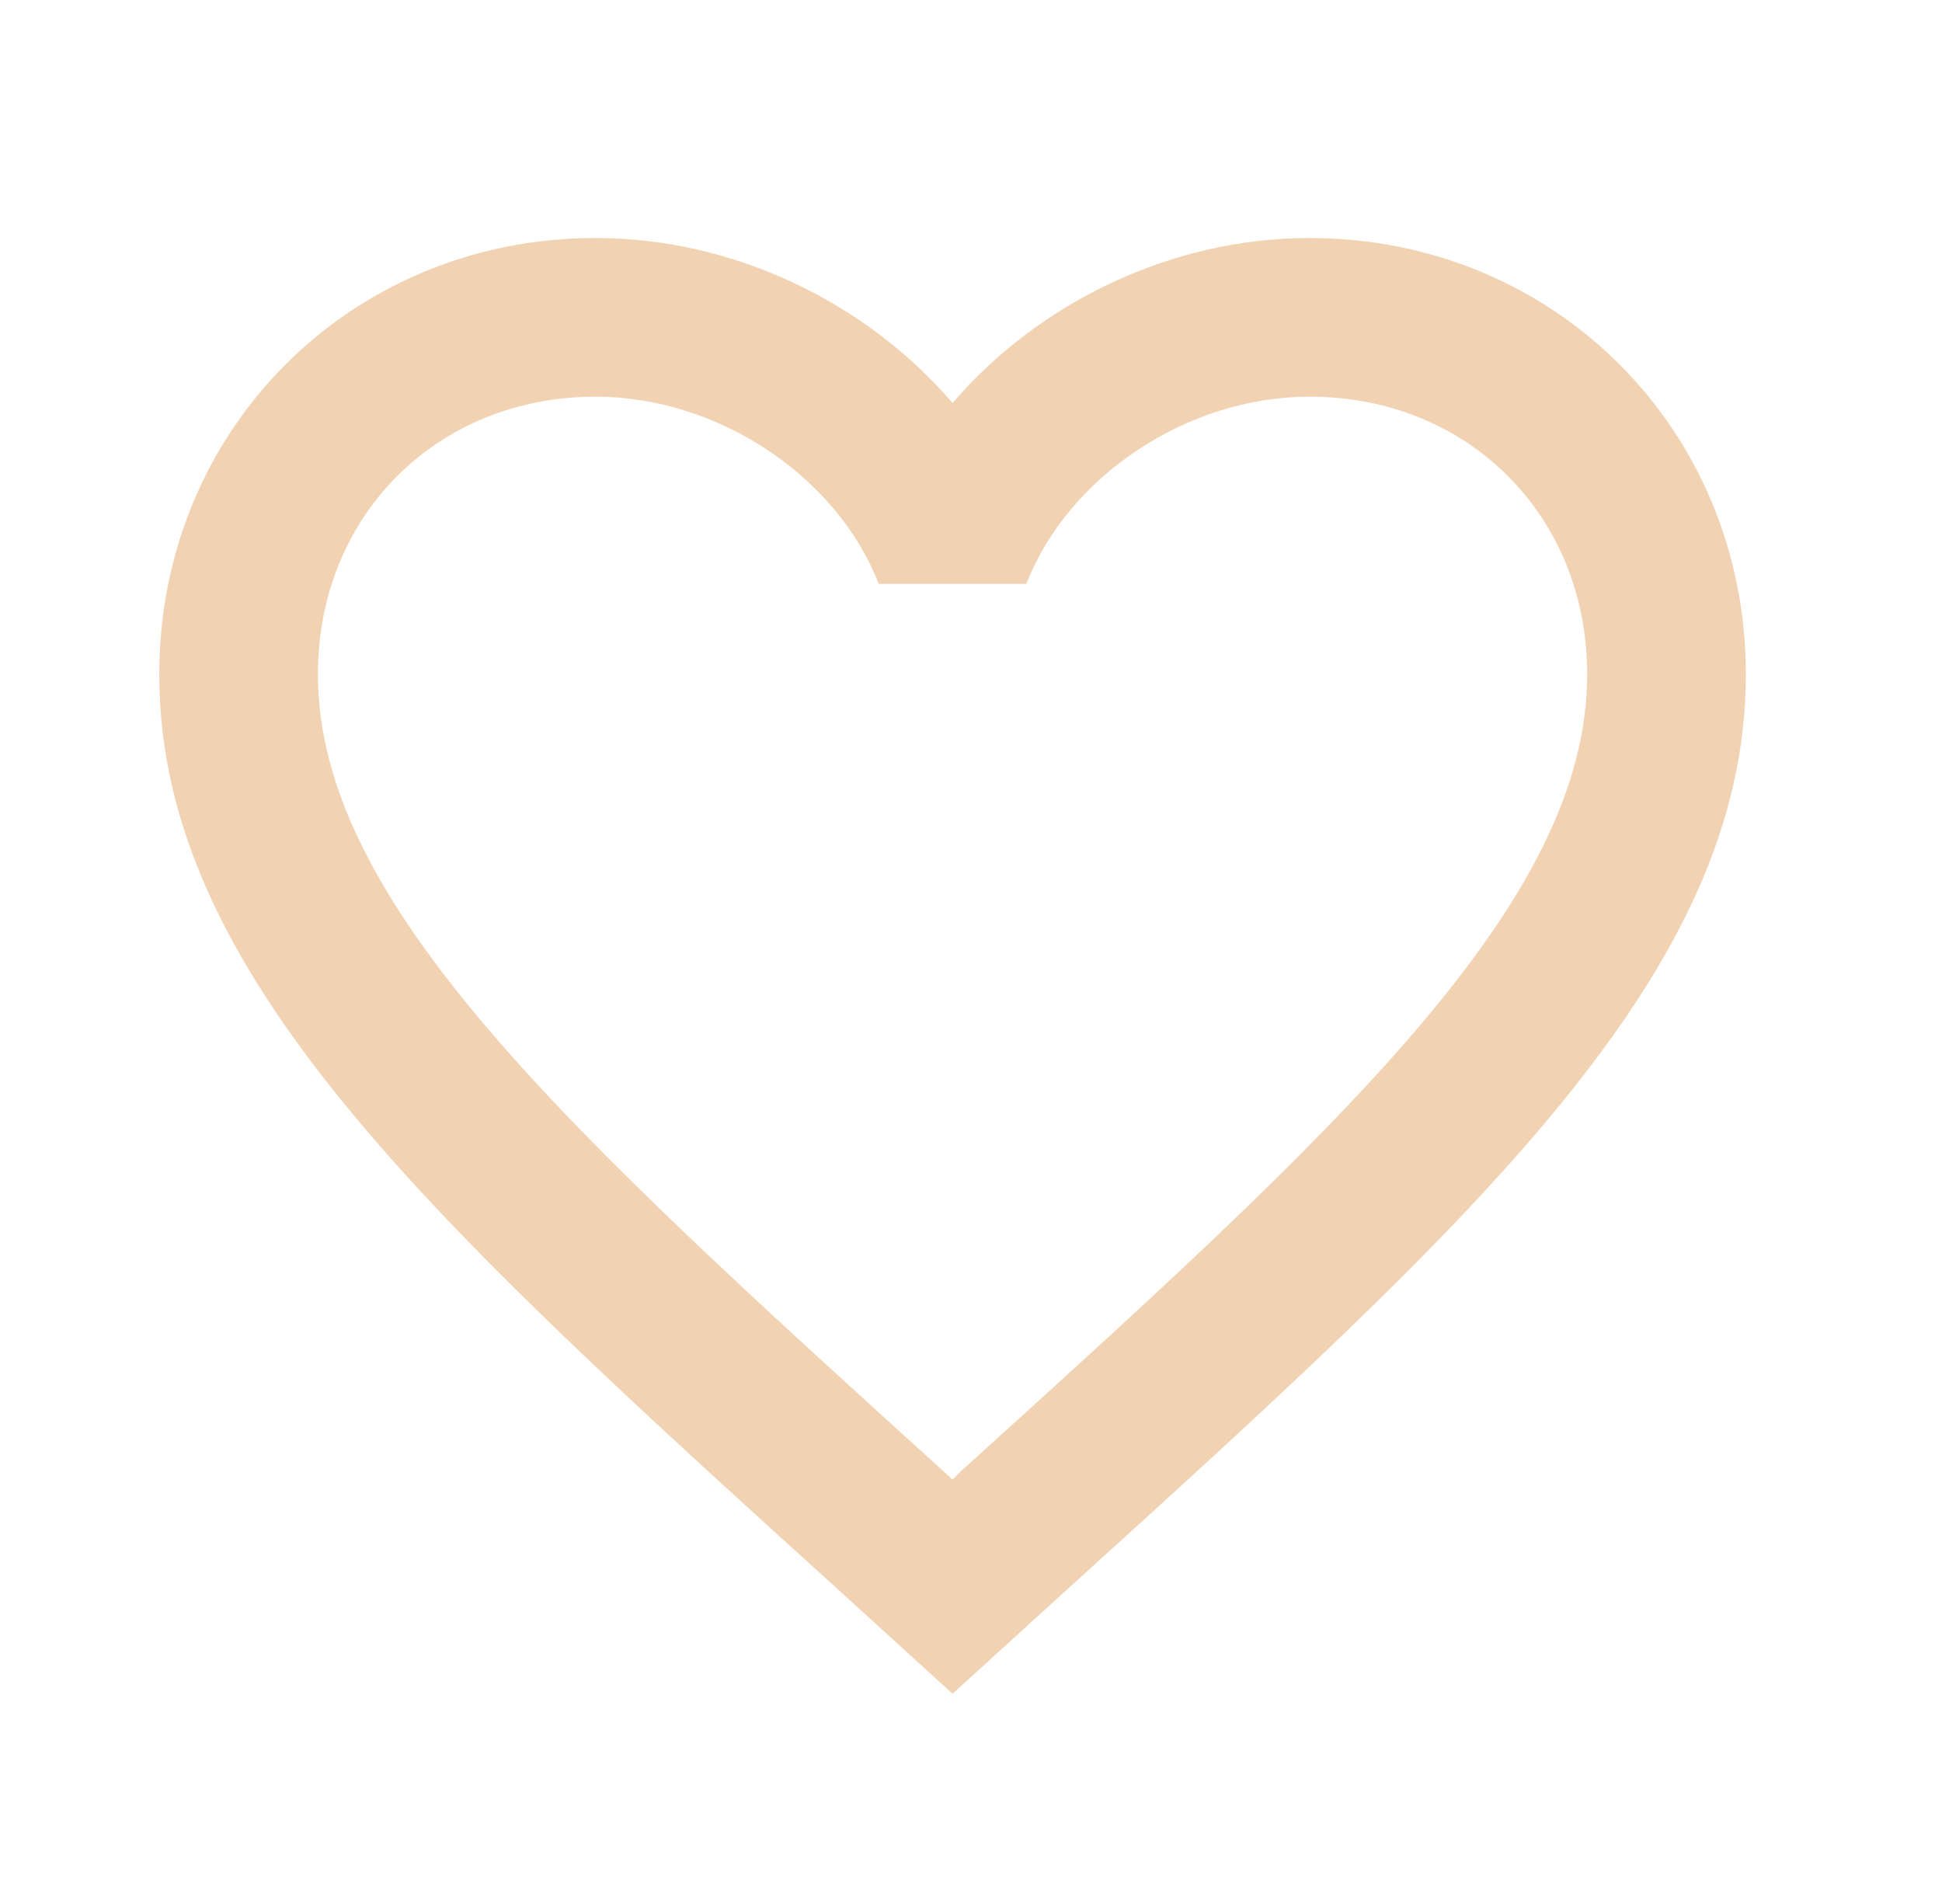
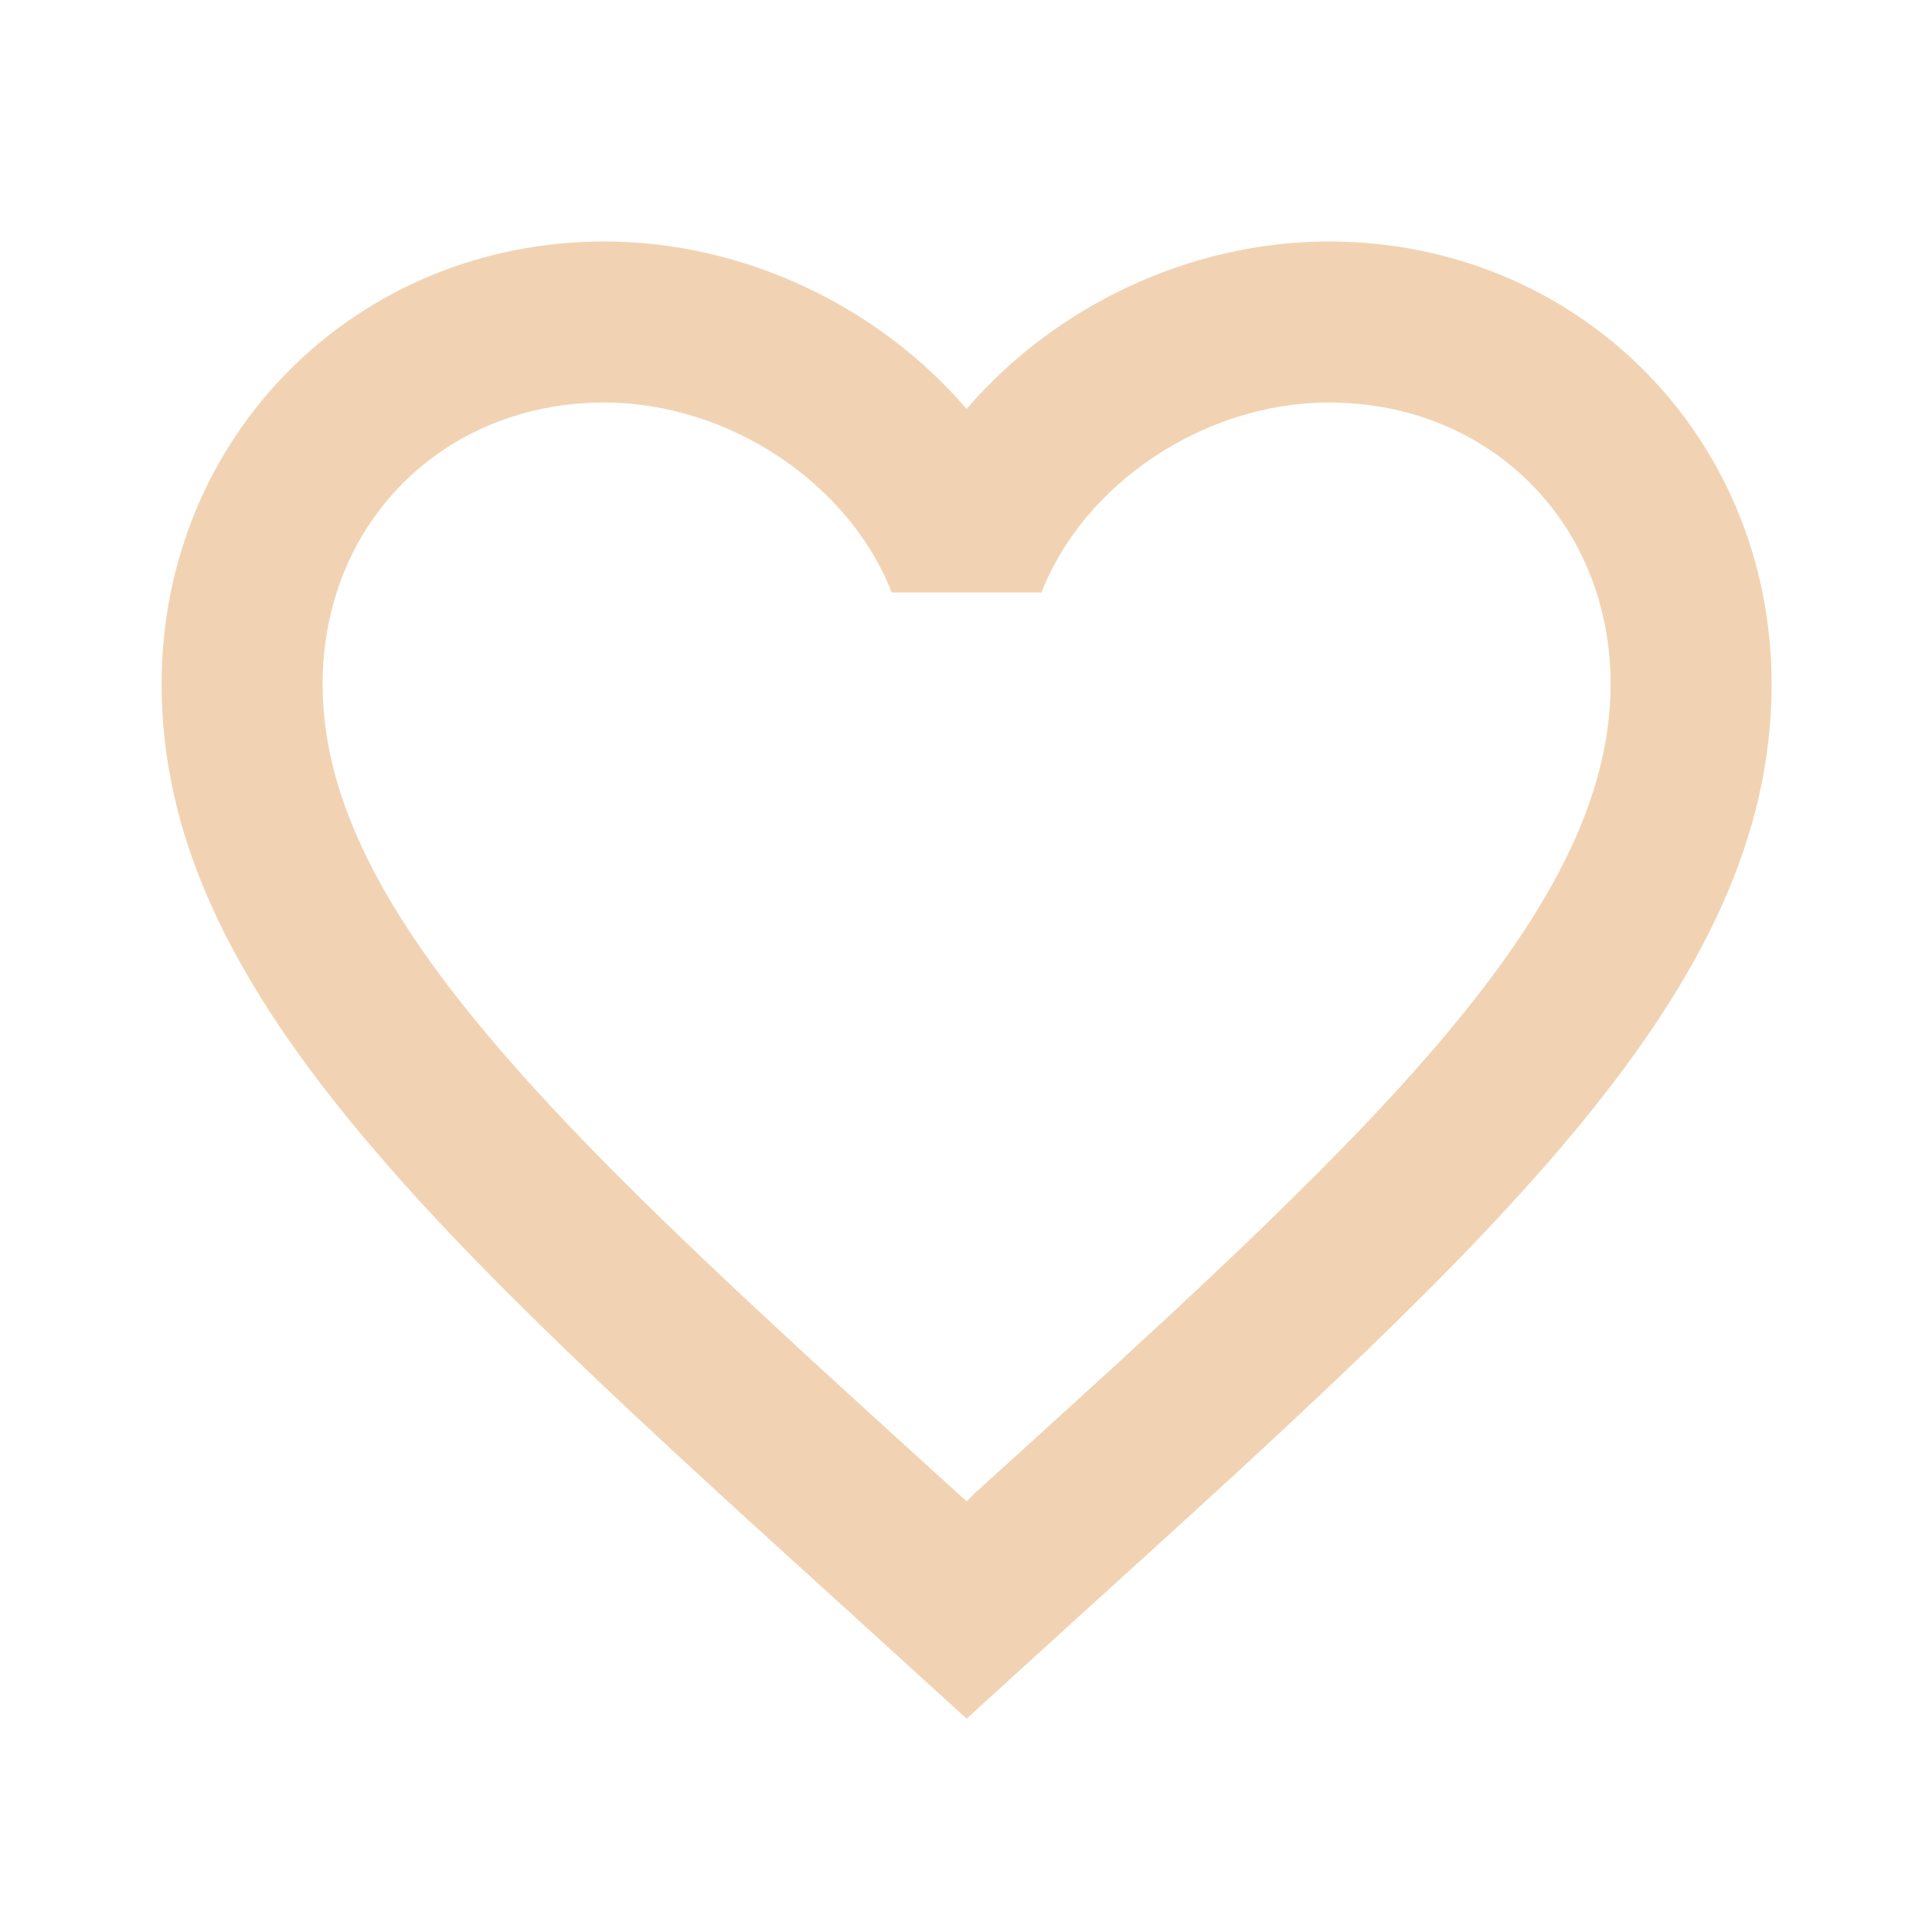
- <svg xmlns="http://www.w3.org/2000/svg" width="51" height="50" viewBox="0 0 51 50" fill="none">
+ <svg xmlns="http://www.w3.org/2000/svg" width="50" height="50" viewBox="0 0 50 50" fill="none">
  <path d="M25.224 38.646L25.016 38.854L24.787 38.646C14.891 29.667 8.349 23.729 8.349 17.708C8.349 13.542 11.474 10.417 15.641 10.417C18.849 10.417 21.974 12.5 23.078 15.333H26.953C28.057 12.5 31.182 10.417 34.391 10.417C38.557 10.417 41.682 13.542 41.682 17.708C41.682 23.729 35.141 29.667 25.224 38.646ZM34.391 6.25C30.766 6.25 27.287 7.938 25.016 10.583C22.745 7.938 19.266 6.25 15.641 6.25C9.224 6.25 4.182 11.271 4.182 17.708C4.182 25.562 11.266 32 21.995 41.729L25.016 44.479L28.037 41.729C38.766 32 45.849 25.562 45.849 17.708C45.849 11.271 40.807 6.25 34.391 6.25Z" fill="#F1D3B3" />
</svg>
